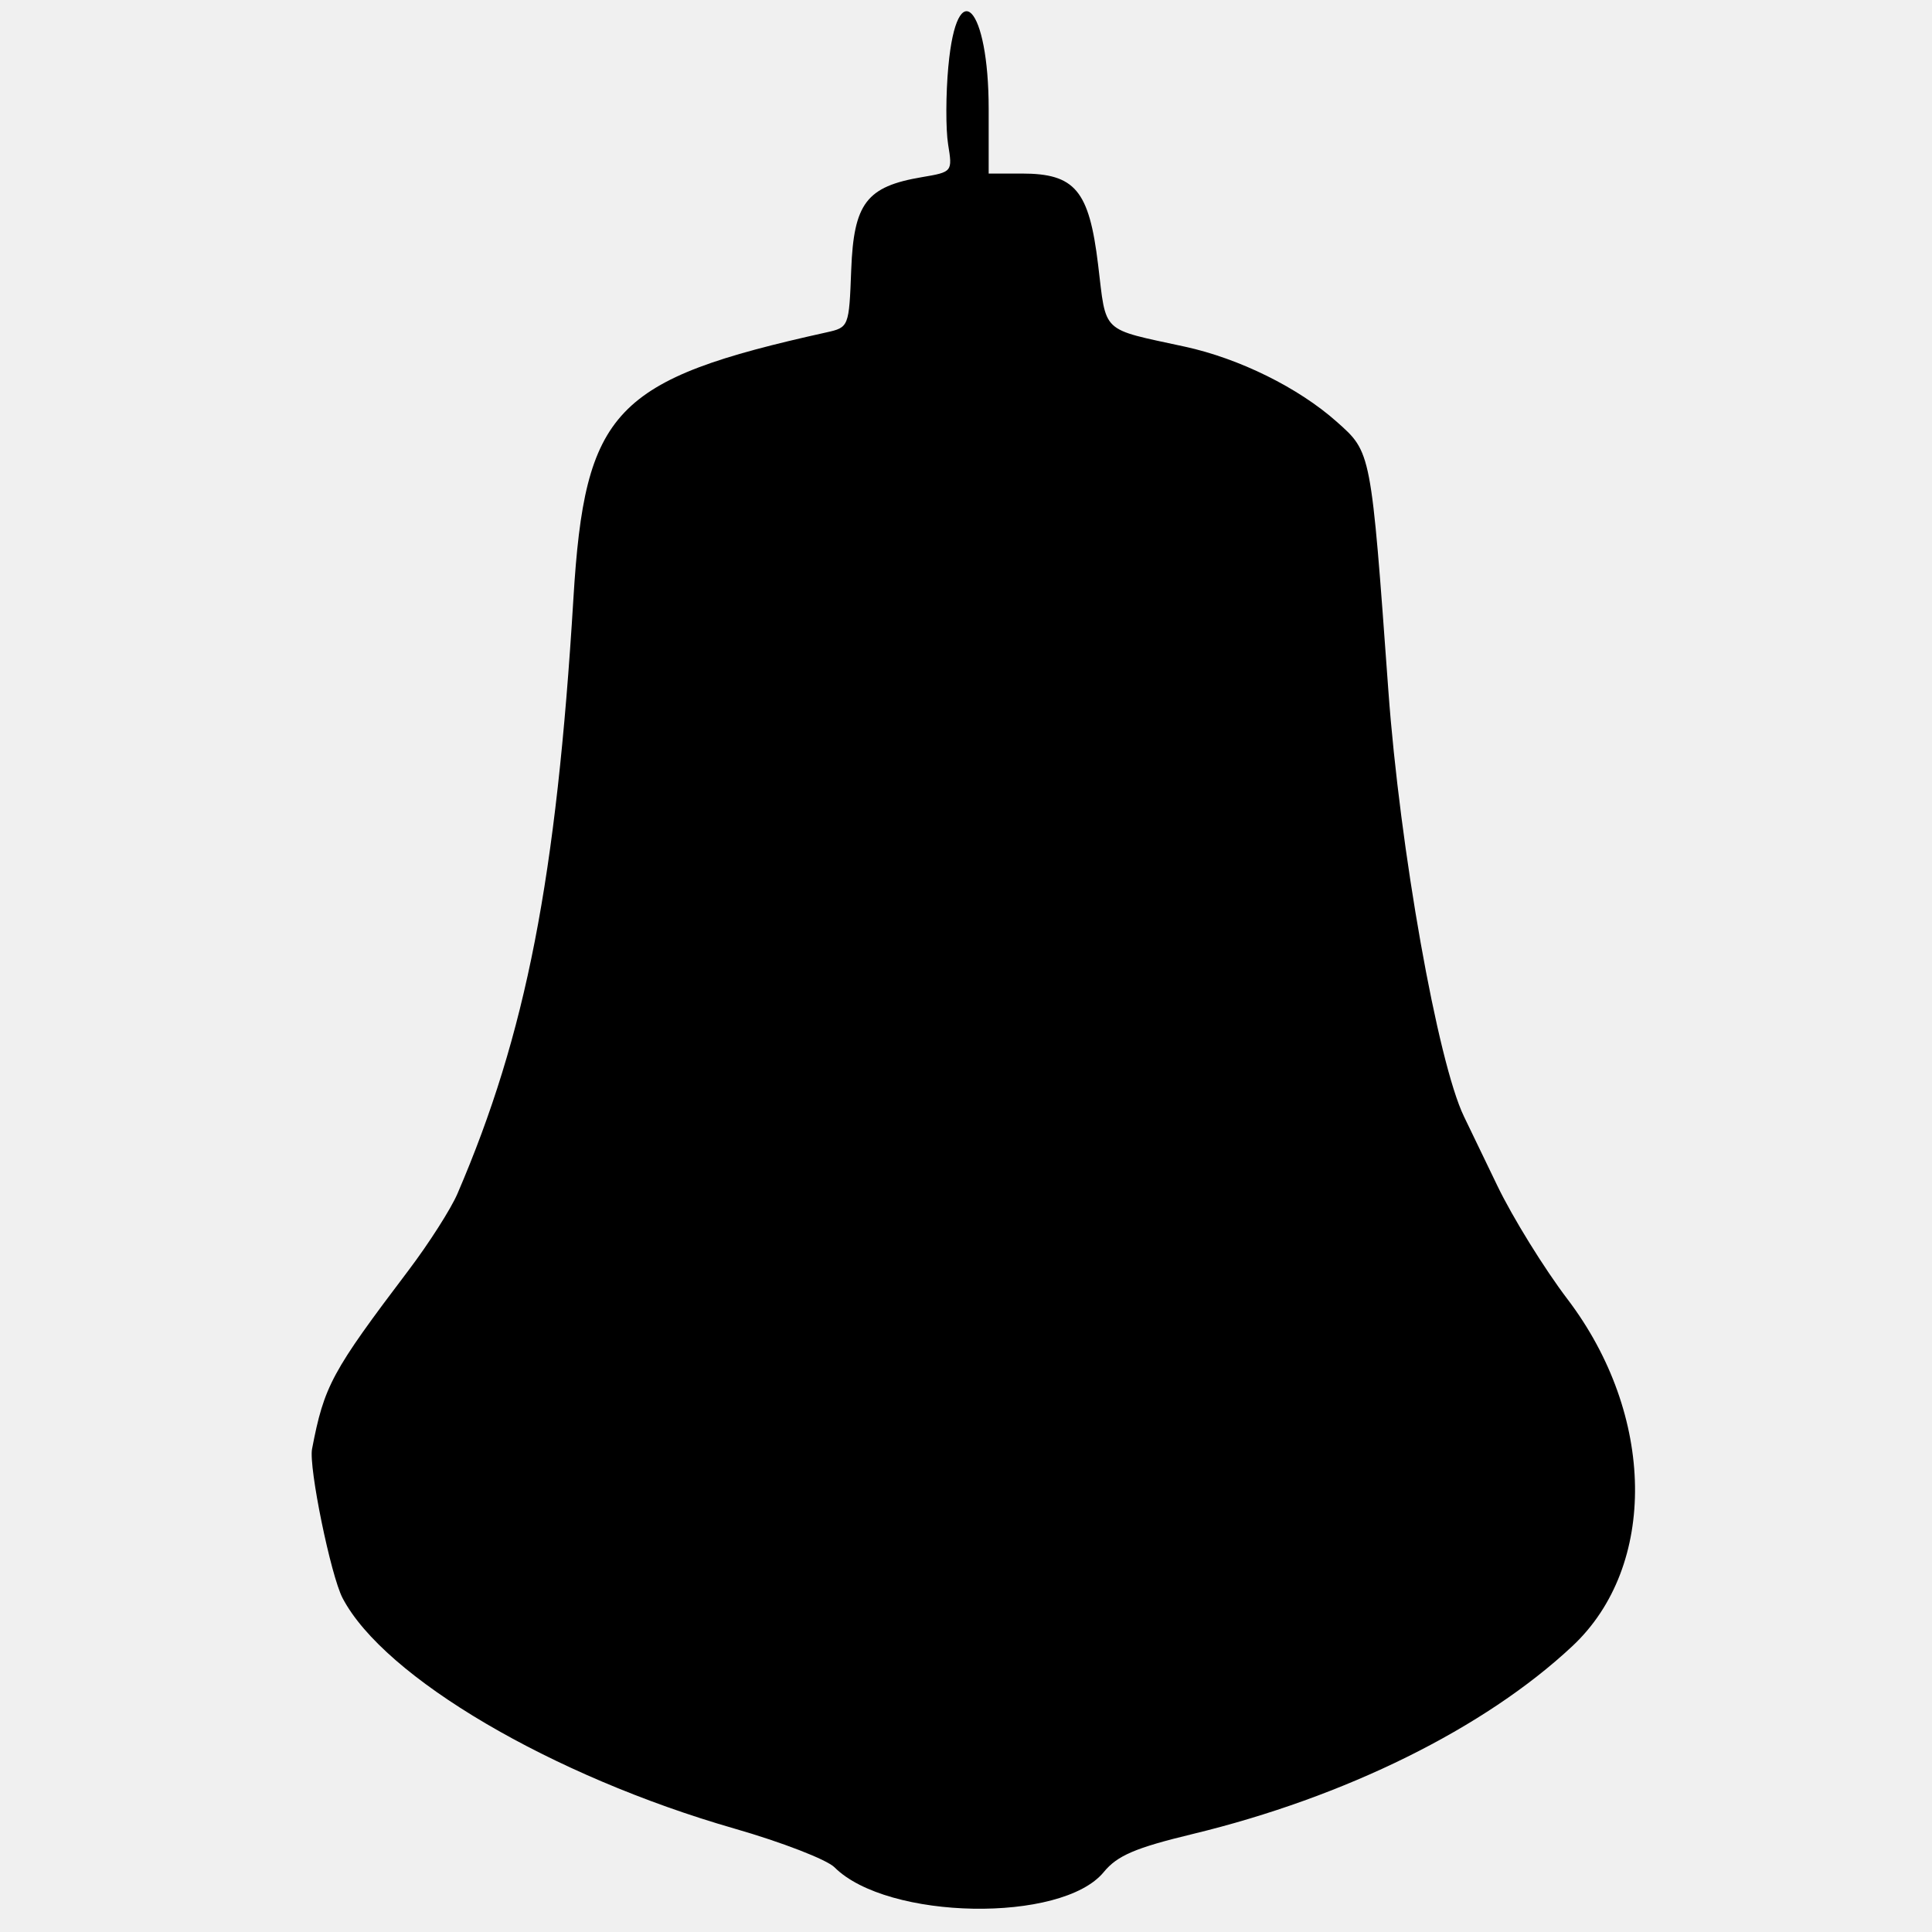
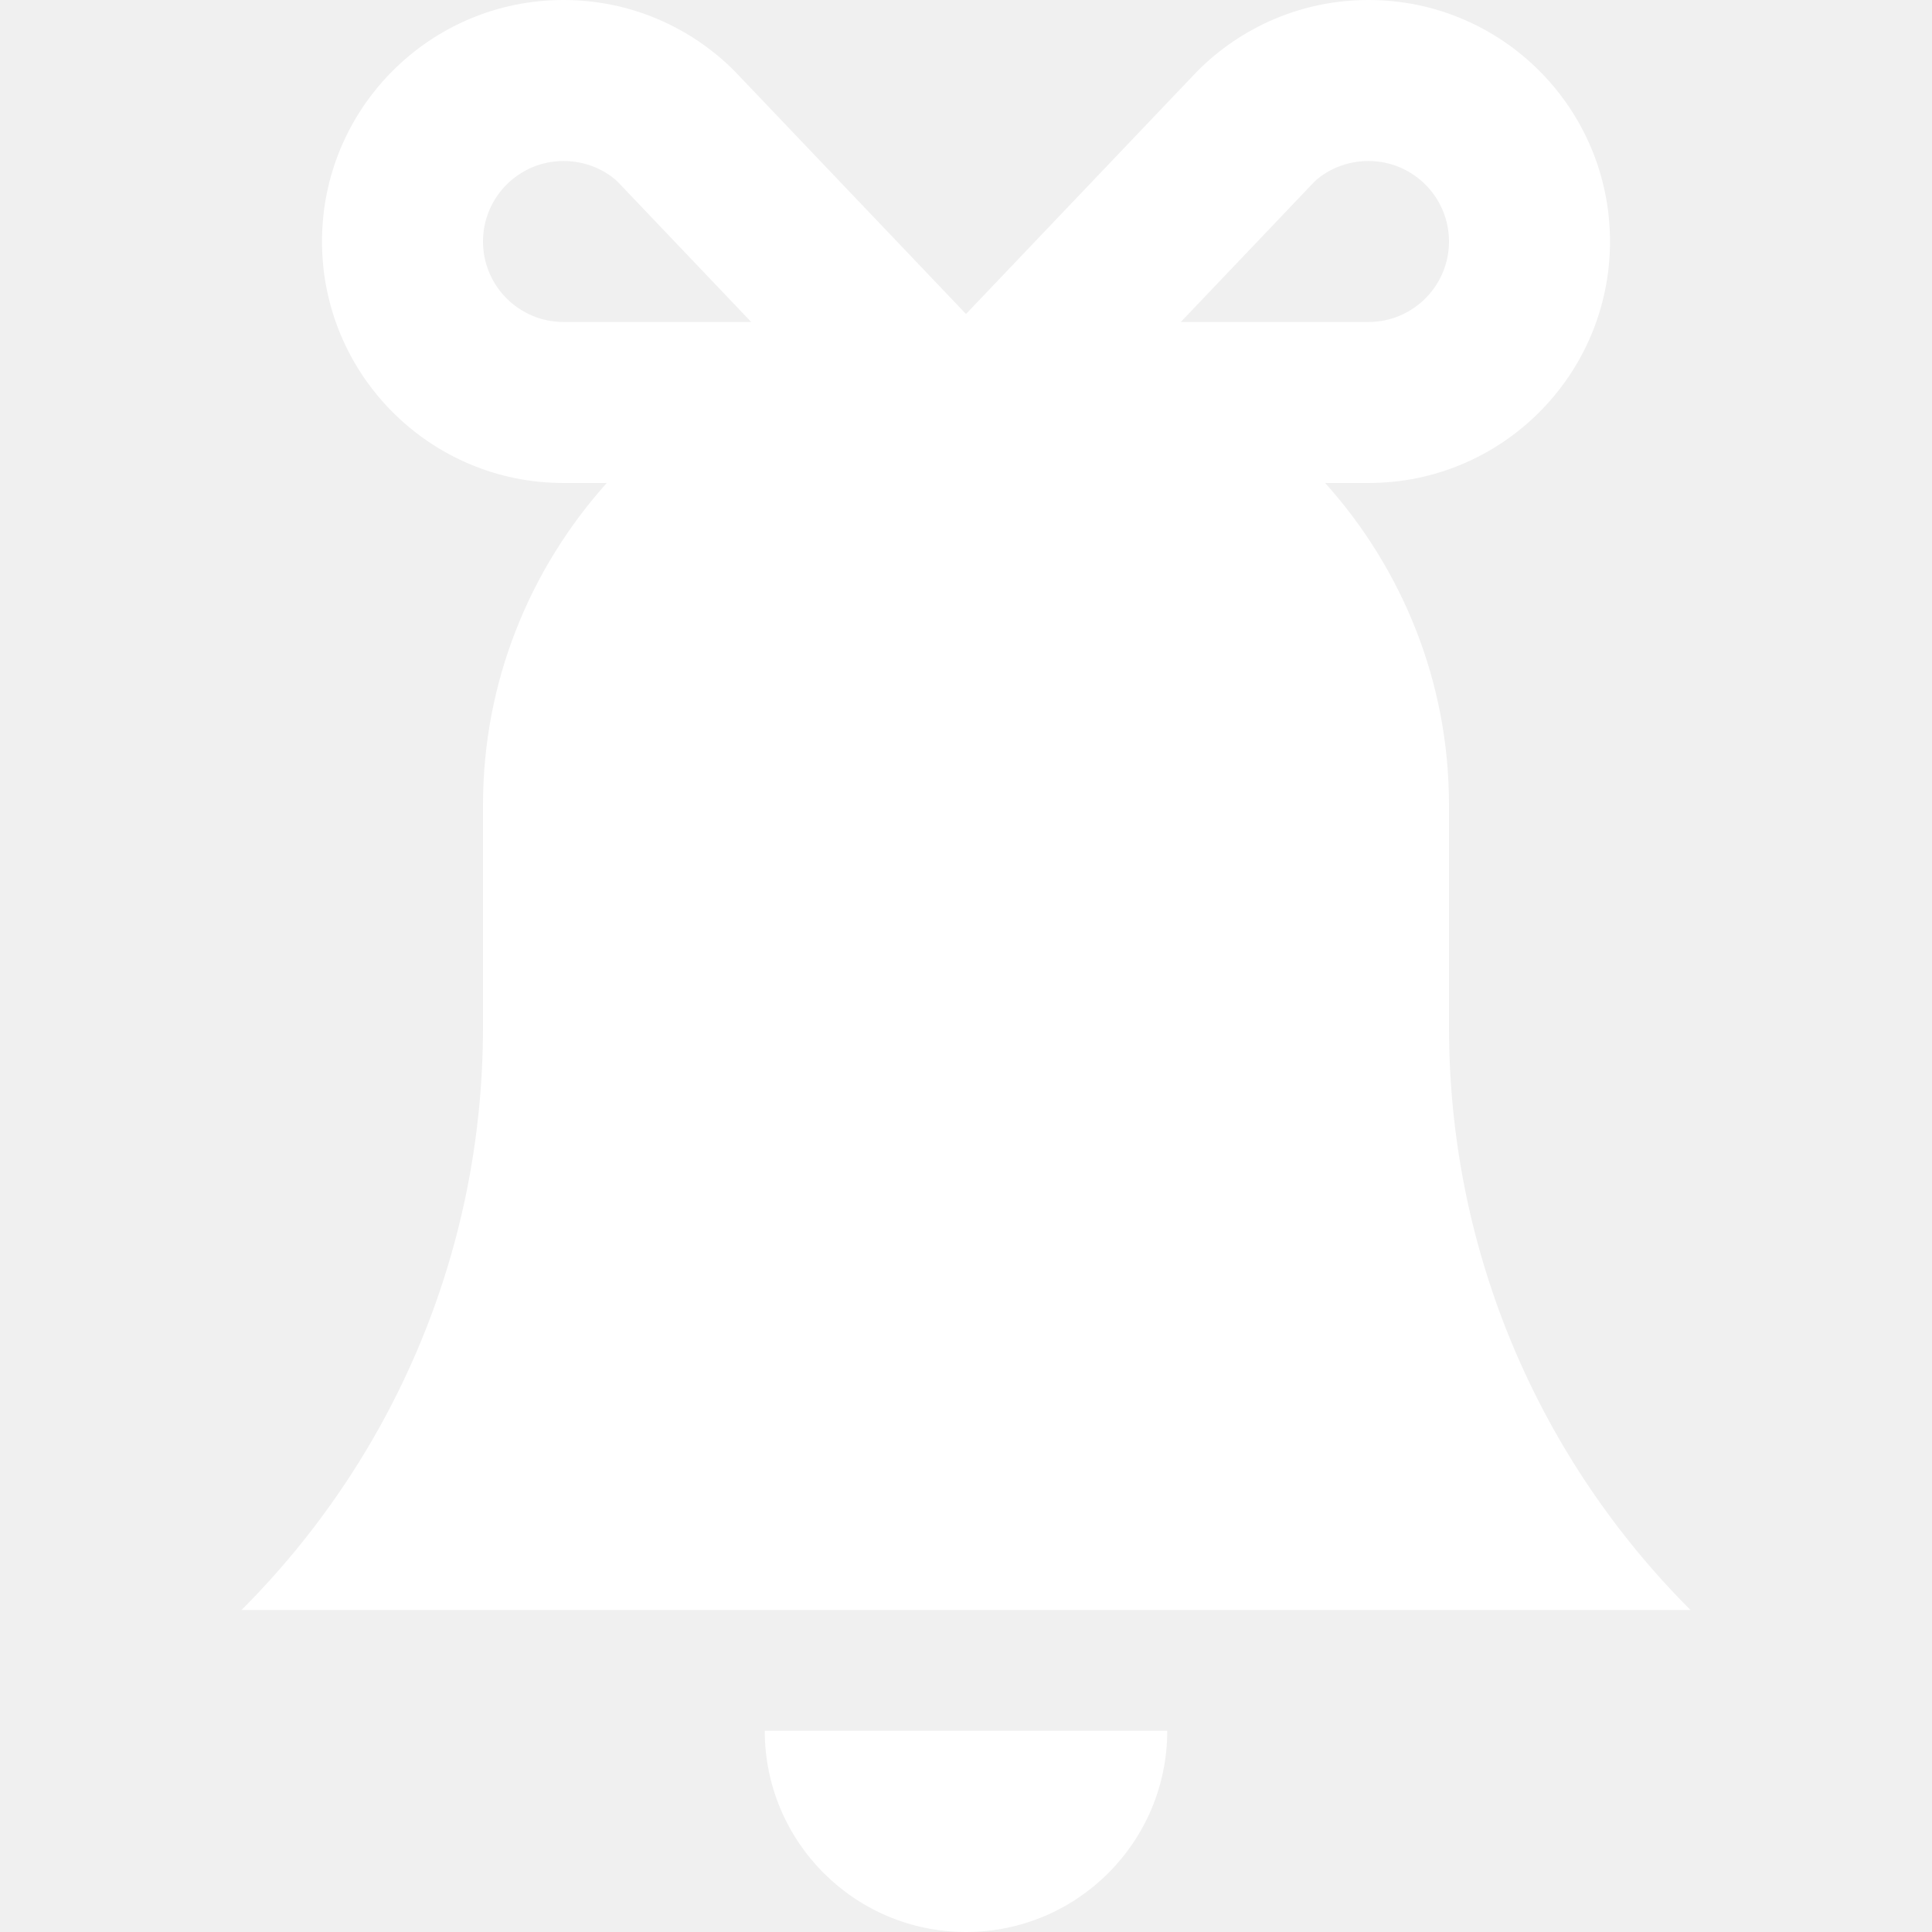
- <svg xmlns="http://www.w3.org/2000/svg" version="1.1" width="10%" height="10%" viewBox="0 0 64 64">
-   <path d="M31.416 2.188c-0.086 0.928-0.089 2.097-0.008 2.598 0.147 0.904 0.141 0.912-0.872 1.083-1.832 0.31-2.254 0.863-2.338 3.063-0.072 1.899-0.078 1.913-0.823 2.079-7.044 1.563-8.001 2.57-8.38 8.815-0.564 9.276-1.567 14.428-3.841 19.716-0.217 0.505-0.945 1.645-1.617 2.534-2.553 3.373-2.797 3.825-3.2 5.923-0.115 0.601 0.62 4.193 1.012 4.941 1.376 2.627 6.934 5.896 12.977 7.633 1.57 0.451 3.063 1.029 3.317 1.283 1.752 1.752 7.531 1.854 8.921 0.158 0.447-0.545 1.043-0.801 2.936-1.258 5.069-1.224 9.685-3.508 12.59-6.229 2.826-2.648 2.754-7.651-0.167-11.493-0.769-1.012-1.813-2.7-2.319-3.75s-1.005-2.085-1.108-2.298c-0.87-1.797-2.125-8.864-2.505-14.112-0.577-7.963-0.562-7.882-1.714-8.906-1.265-1.124-3.222-2.092-5.026-2.484-2.812-0.612-2.596-0.408-2.875-2.716-0.298-2.465-0.762-3.019-2.528-3.019h-1.097v-2.141c0-3.398-1.048-4.515-1.334-1.421z" />
+ <svg xmlns="http://www.w3.org/2000/svg" width="42" height="42" viewBox="0 0 42 42" fill="none">
+   <g id="bell">
+     <g id="bell_2">
+       <path d="M25.375 37.625C25.375 40.042 23.417 42 21 42C18.585 42 16.625 40.042 16.625 37.625H25.375Z" fill="white" />
+       <path d="M10.5 22.329C10.5 27.275 8.494 31.756 5.25 35H36.75C33.506 31.756 31.5 27.275 31.5 22.329V17.5C31.5 14.807 30.476 12.359 28.808 10.5H29.75C32.649 10.5 35 8.149 35 5.25C35 2.351 32.649 0 29.75 0C28.301 0 26.988 0.588 26.038 1.538L21 6.826L15.962 1.538C15.011 0.588 13.699 0 12.25 0C9.351 0 7 2.351 7 5.25C7 8.149 9.351 10.5 12.25 10.5H13.19C11.524 12.36 10.5 14.807 10.5 17.5V22.329ZM28.573 3.951C28.704 3.821 29.12 3.5 29.75 3.5C30.716 3.5 31.5 4.286 31.5 5.25C31.5 6.214 30.716 7 29.75 7H25.669L28.573 3.951ZM10.5 5.25C10.5 4.286 11.284 3.5 12.25 3.5C12.88 3.5 13.296 3.821 13.427 3.951L16.331 7H12.25C11.284 7 10.5 6.214 10.5 5.25Z" fill="white" />
+     </g>
+   </g>
</svg>
